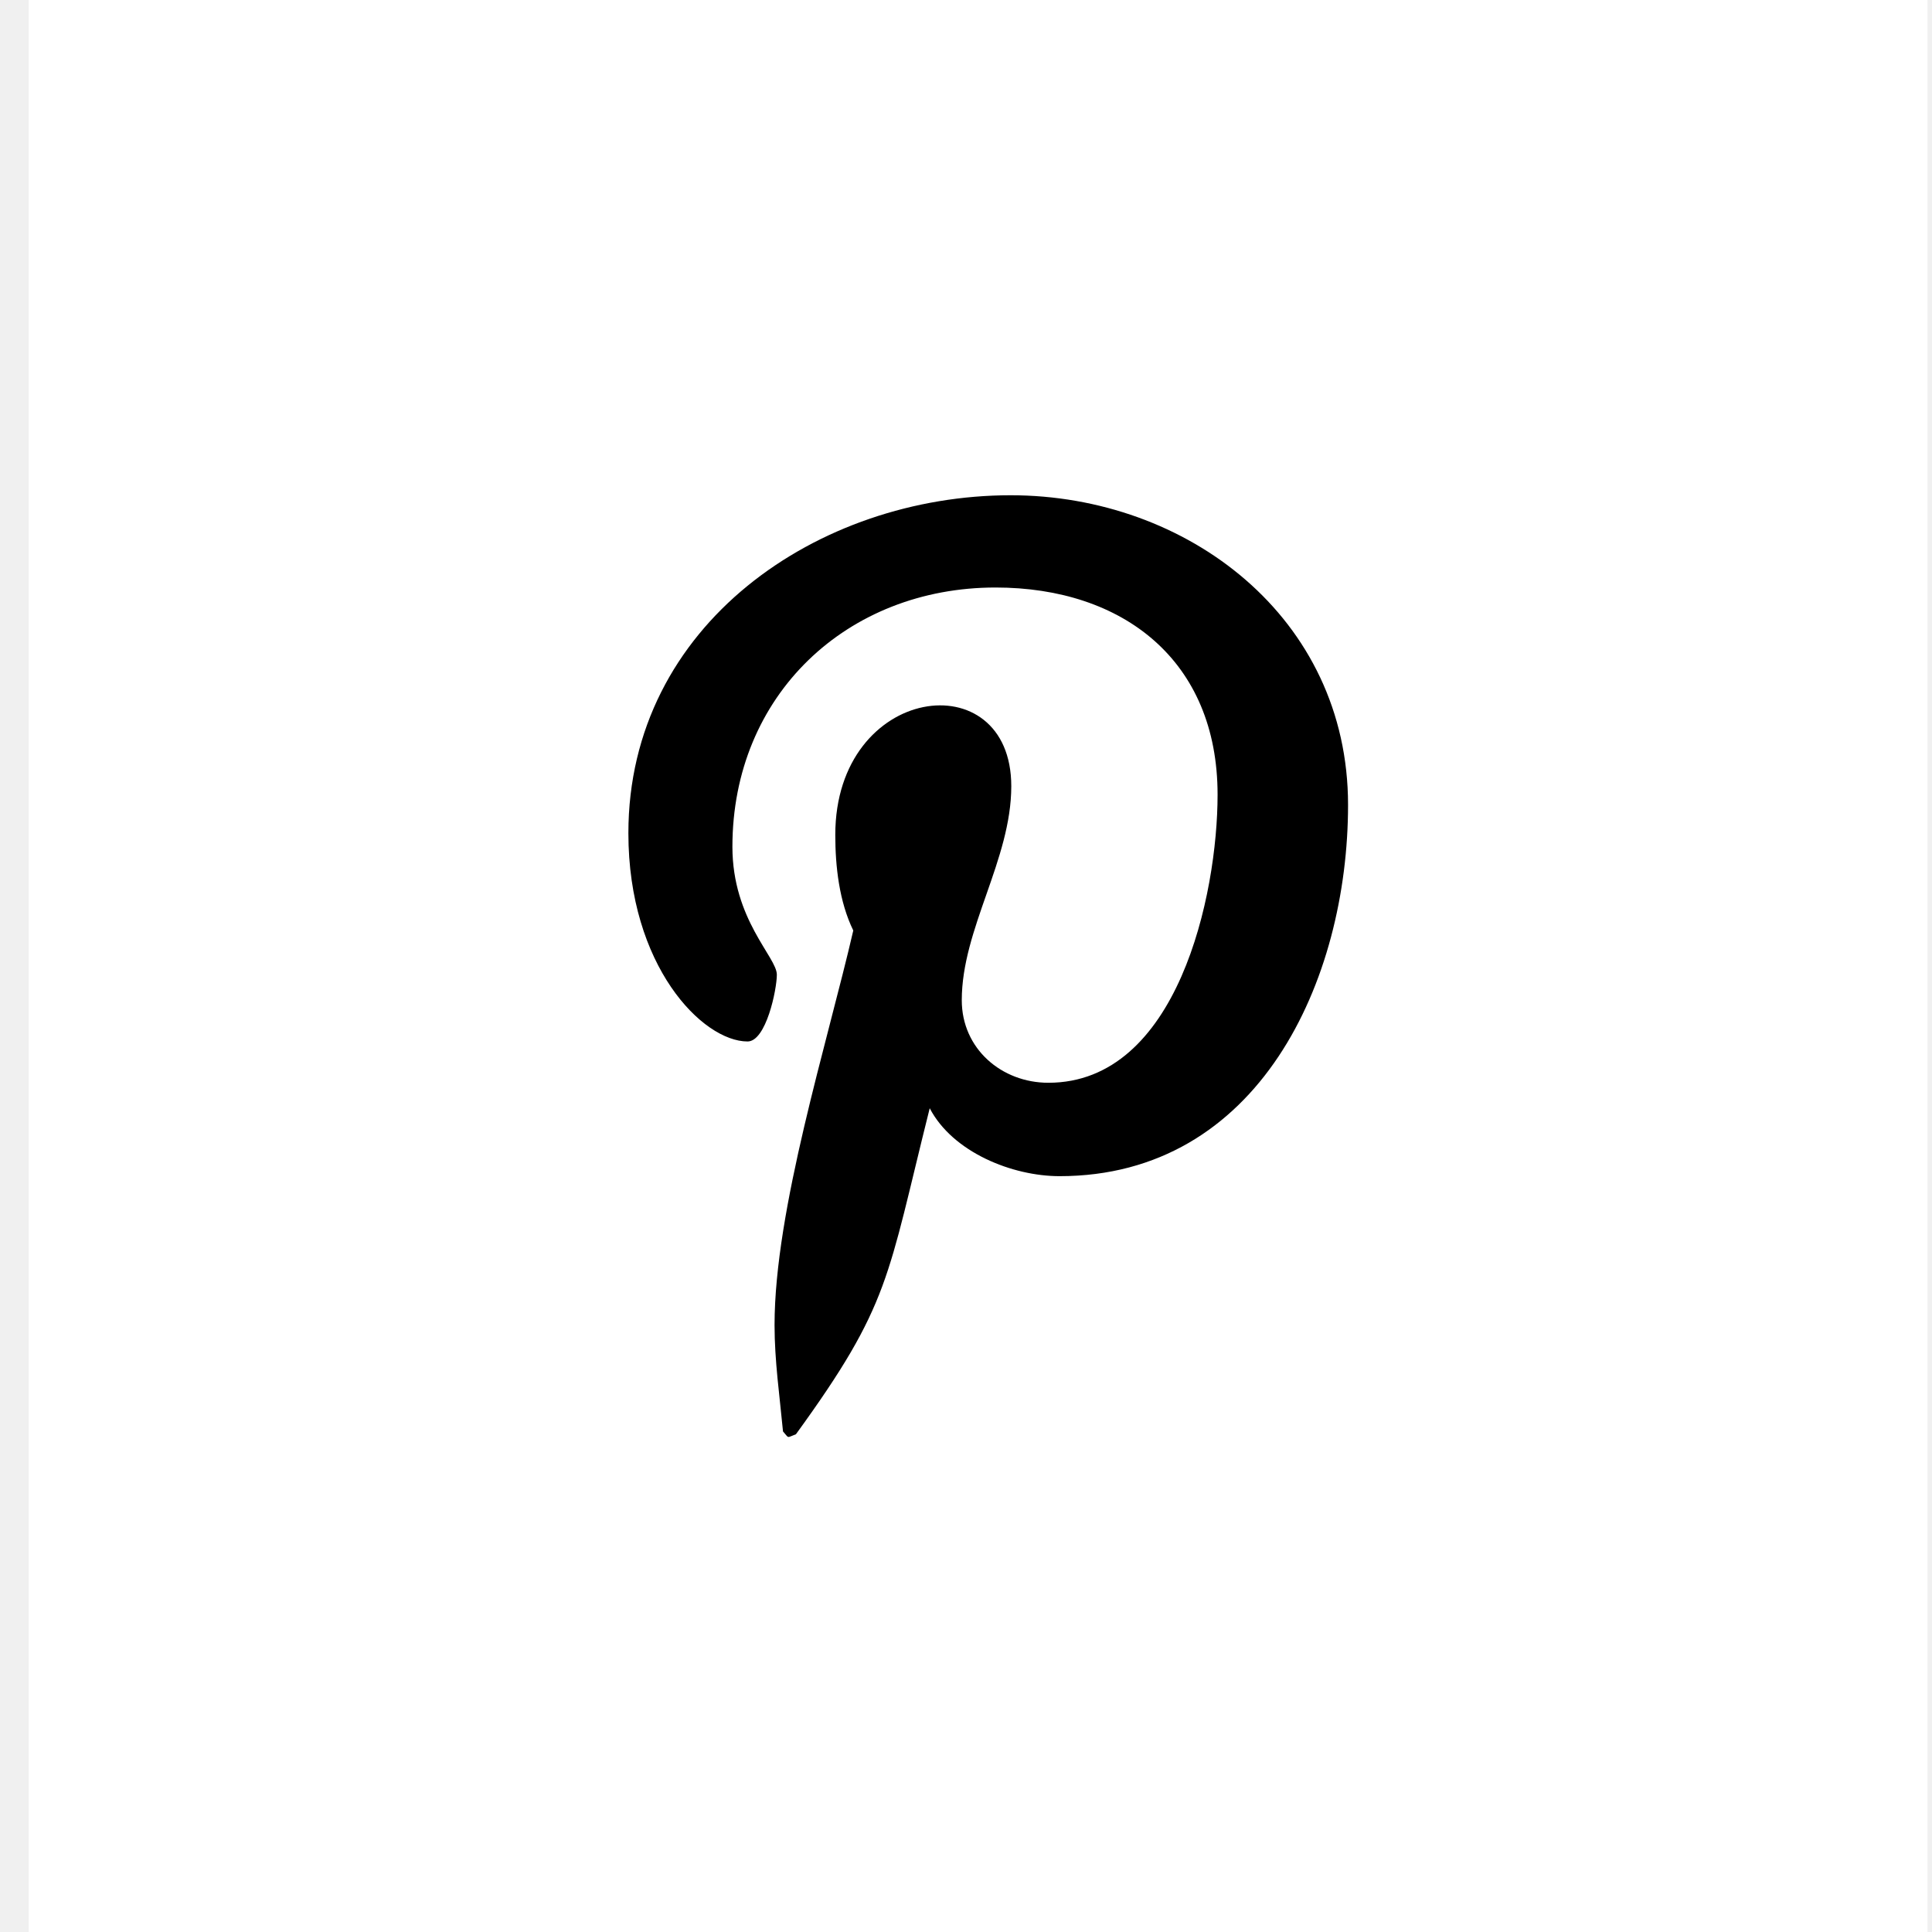
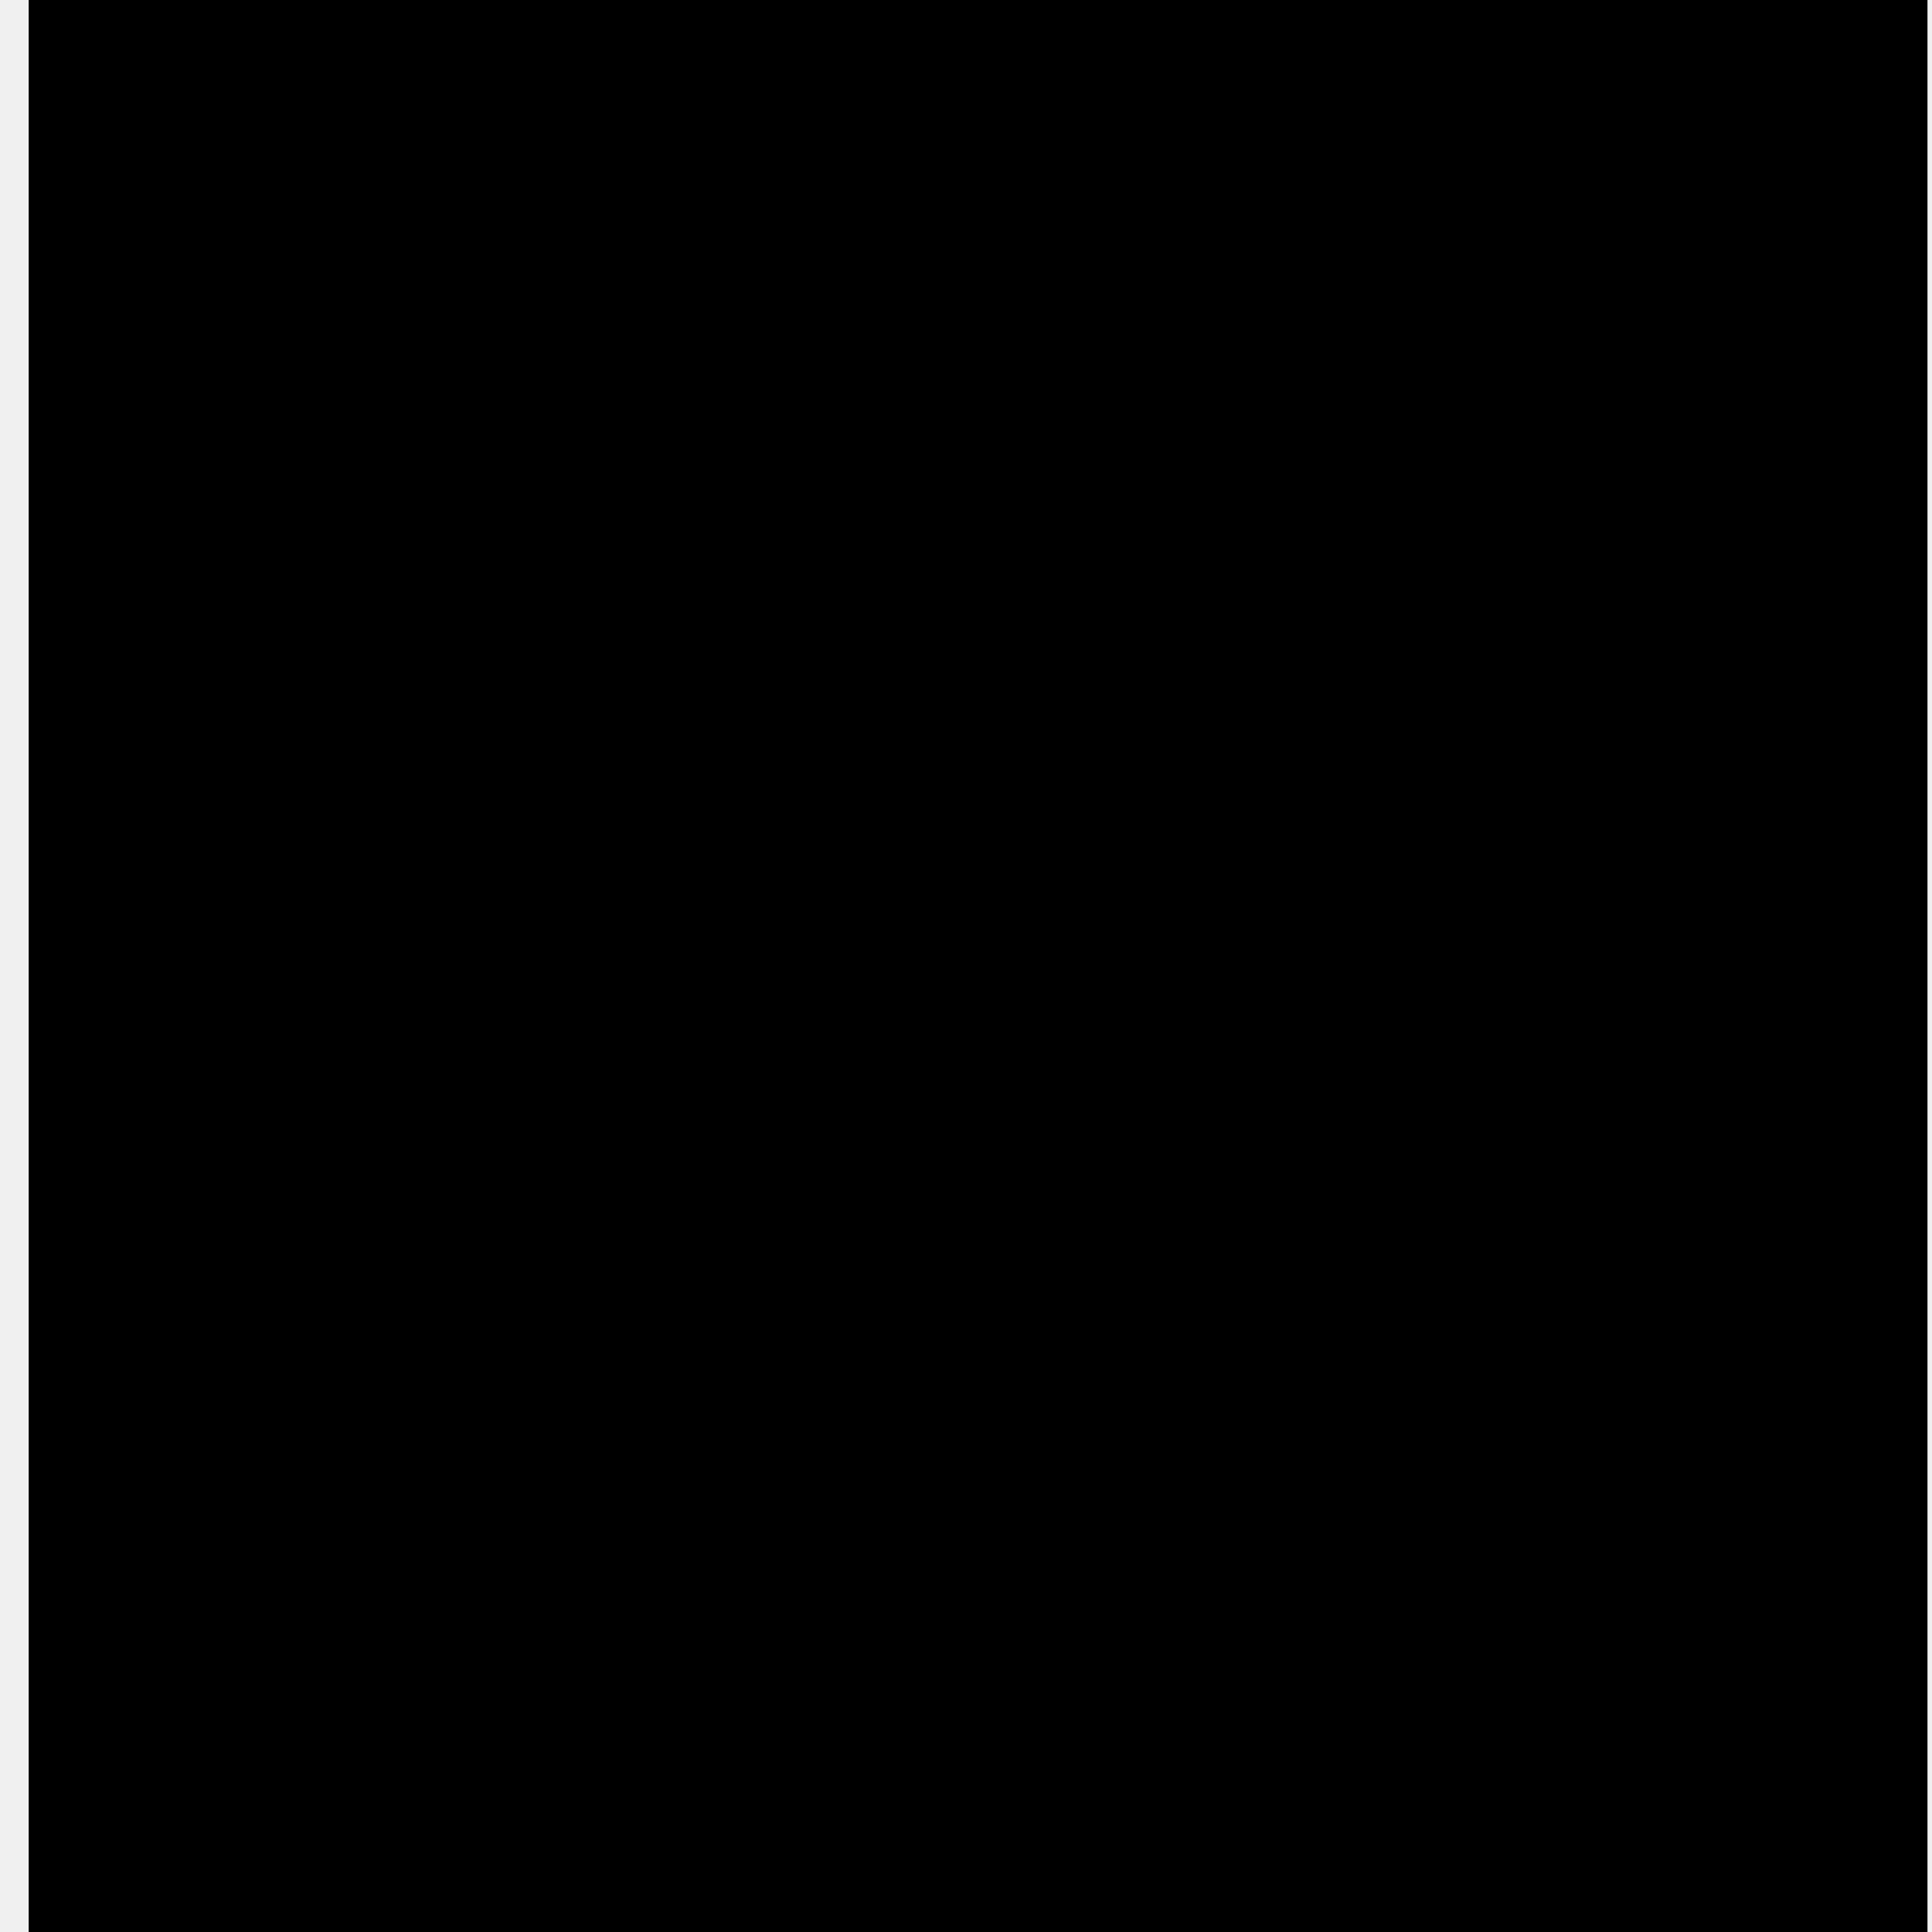
- <svg xmlns="http://www.w3.org/2000/svg" width="32" height="32" viewBox="0 0 32 32" fill="none">
-   <path d="M31.925 0H0.475V32H31.925V0Z" fill="white" />
+ <svg xmlns="http://www.w3.org/2000/svg" width="32" height="32" viewBox="0 0 32 32">
+   <path d="M31.925 0H0.475V32H31.925V0Z" />
  <g clip-path="url(#clip0_128_240)">
-     <path d="M16.74 8.203C13.556 8.203 10.408 10.341 10.408 13.8C10.408 16 11.637 17.25 12.382 17.25C12.69 17.25 12.867 16.387 12.867 16.144C12.867 15.853 12.131 15.234 12.131 14.025C12.131 11.512 14.03 9.731 16.489 9.731C18.603 9.731 20.167 10.941 20.167 13.162C20.167 14.822 19.506 17.934 17.364 17.934C16.591 17.934 15.93 17.372 15.93 16.566C15.93 15.384 16.75 14.241 16.75 13.022C16.75 10.953 13.835 11.328 13.835 13.828C13.835 14.353 13.9 14.934 14.133 15.412C13.705 17.269 12.829 20.034 12.829 21.947C12.829 22.538 12.913 23.119 12.969 23.709C13.075 23.828 13.022 23.816 13.183 23.756C14.748 21.6 14.692 21.178 15.399 18.356C15.781 19.087 16.768 19.481 17.55 19.481C20.847 19.481 22.328 16.247 22.328 13.331C22.328 10.228 19.664 8.203 16.74 8.203Z" fill="black" />
+     <path d="M16.74 8.203C13.556 8.203 10.408 10.341 10.408 13.8C10.408 16 11.637 17.25 12.382 17.25C12.69 17.25 12.867 16.387 12.867 16.144C12.867 15.853 12.131 15.234 12.131 14.025C12.131 11.512 14.03 9.731 16.489 9.731C18.603 9.731 20.167 10.941 20.167 13.162C20.167 14.822 19.506 17.934 17.364 17.934C16.591 17.934 15.93 17.372 15.93 16.566C15.93 15.384 16.75 14.241 16.75 13.022C16.75 10.953 13.835 11.328 13.835 13.828C13.835 14.353 13.9 14.934 14.133 15.412C13.705 17.269 12.829 20.034 12.829 21.947C12.829 22.538 12.913 23.119 12.969 23.709C13.075 23.828 13.022 23.816 13.183 23.756C14.748 21.6 14.692 21.178 15.399 18.356C15.781 19.087 16.768 19.481 17.55 19.481C20.847 19.481 22.328 16.247 22.328 13.331C22.328 10.228 19.664 8.203 16.74 8.203Z" />
  </g>
  <defs>
    <clipPath id="clip0_128_240">
-       <rect width="11.919" height="16" fill="white" transform="translate(10.4082 8)" />
+       <rect width="11.919" height="16" transform="translate(10.4082 8)" />
    </clipPath>
  </defs>
</svg>
